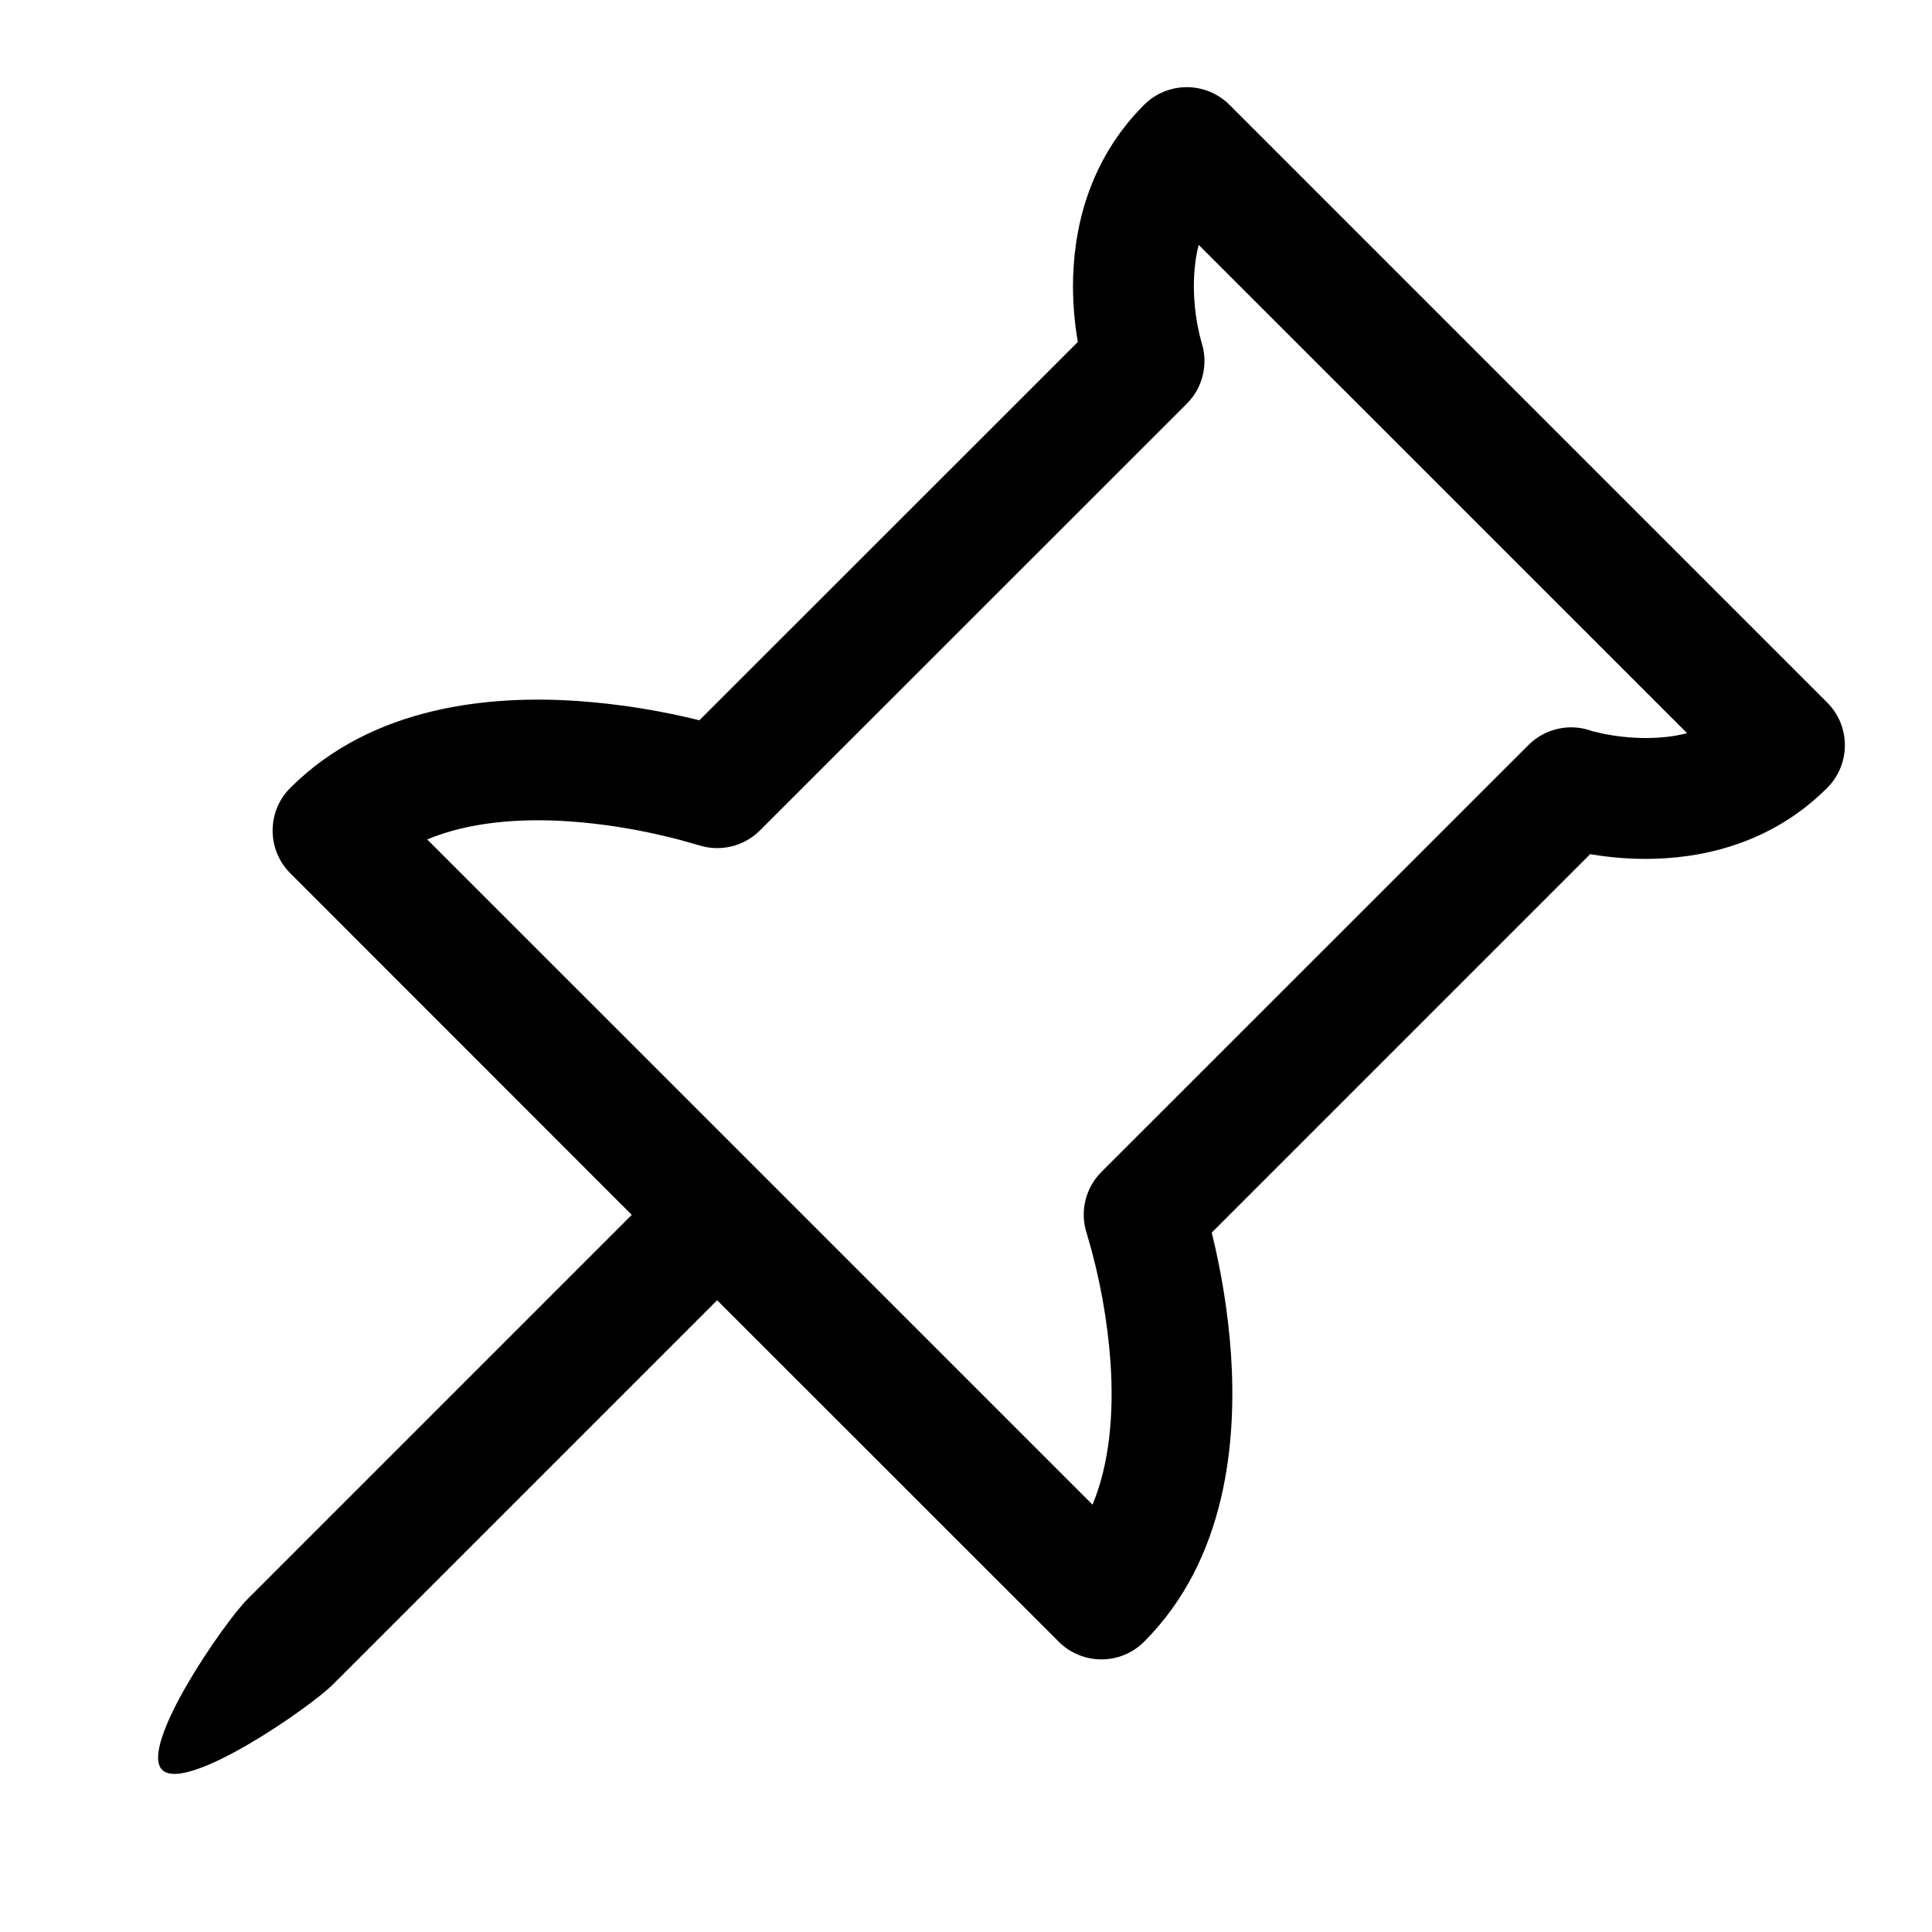
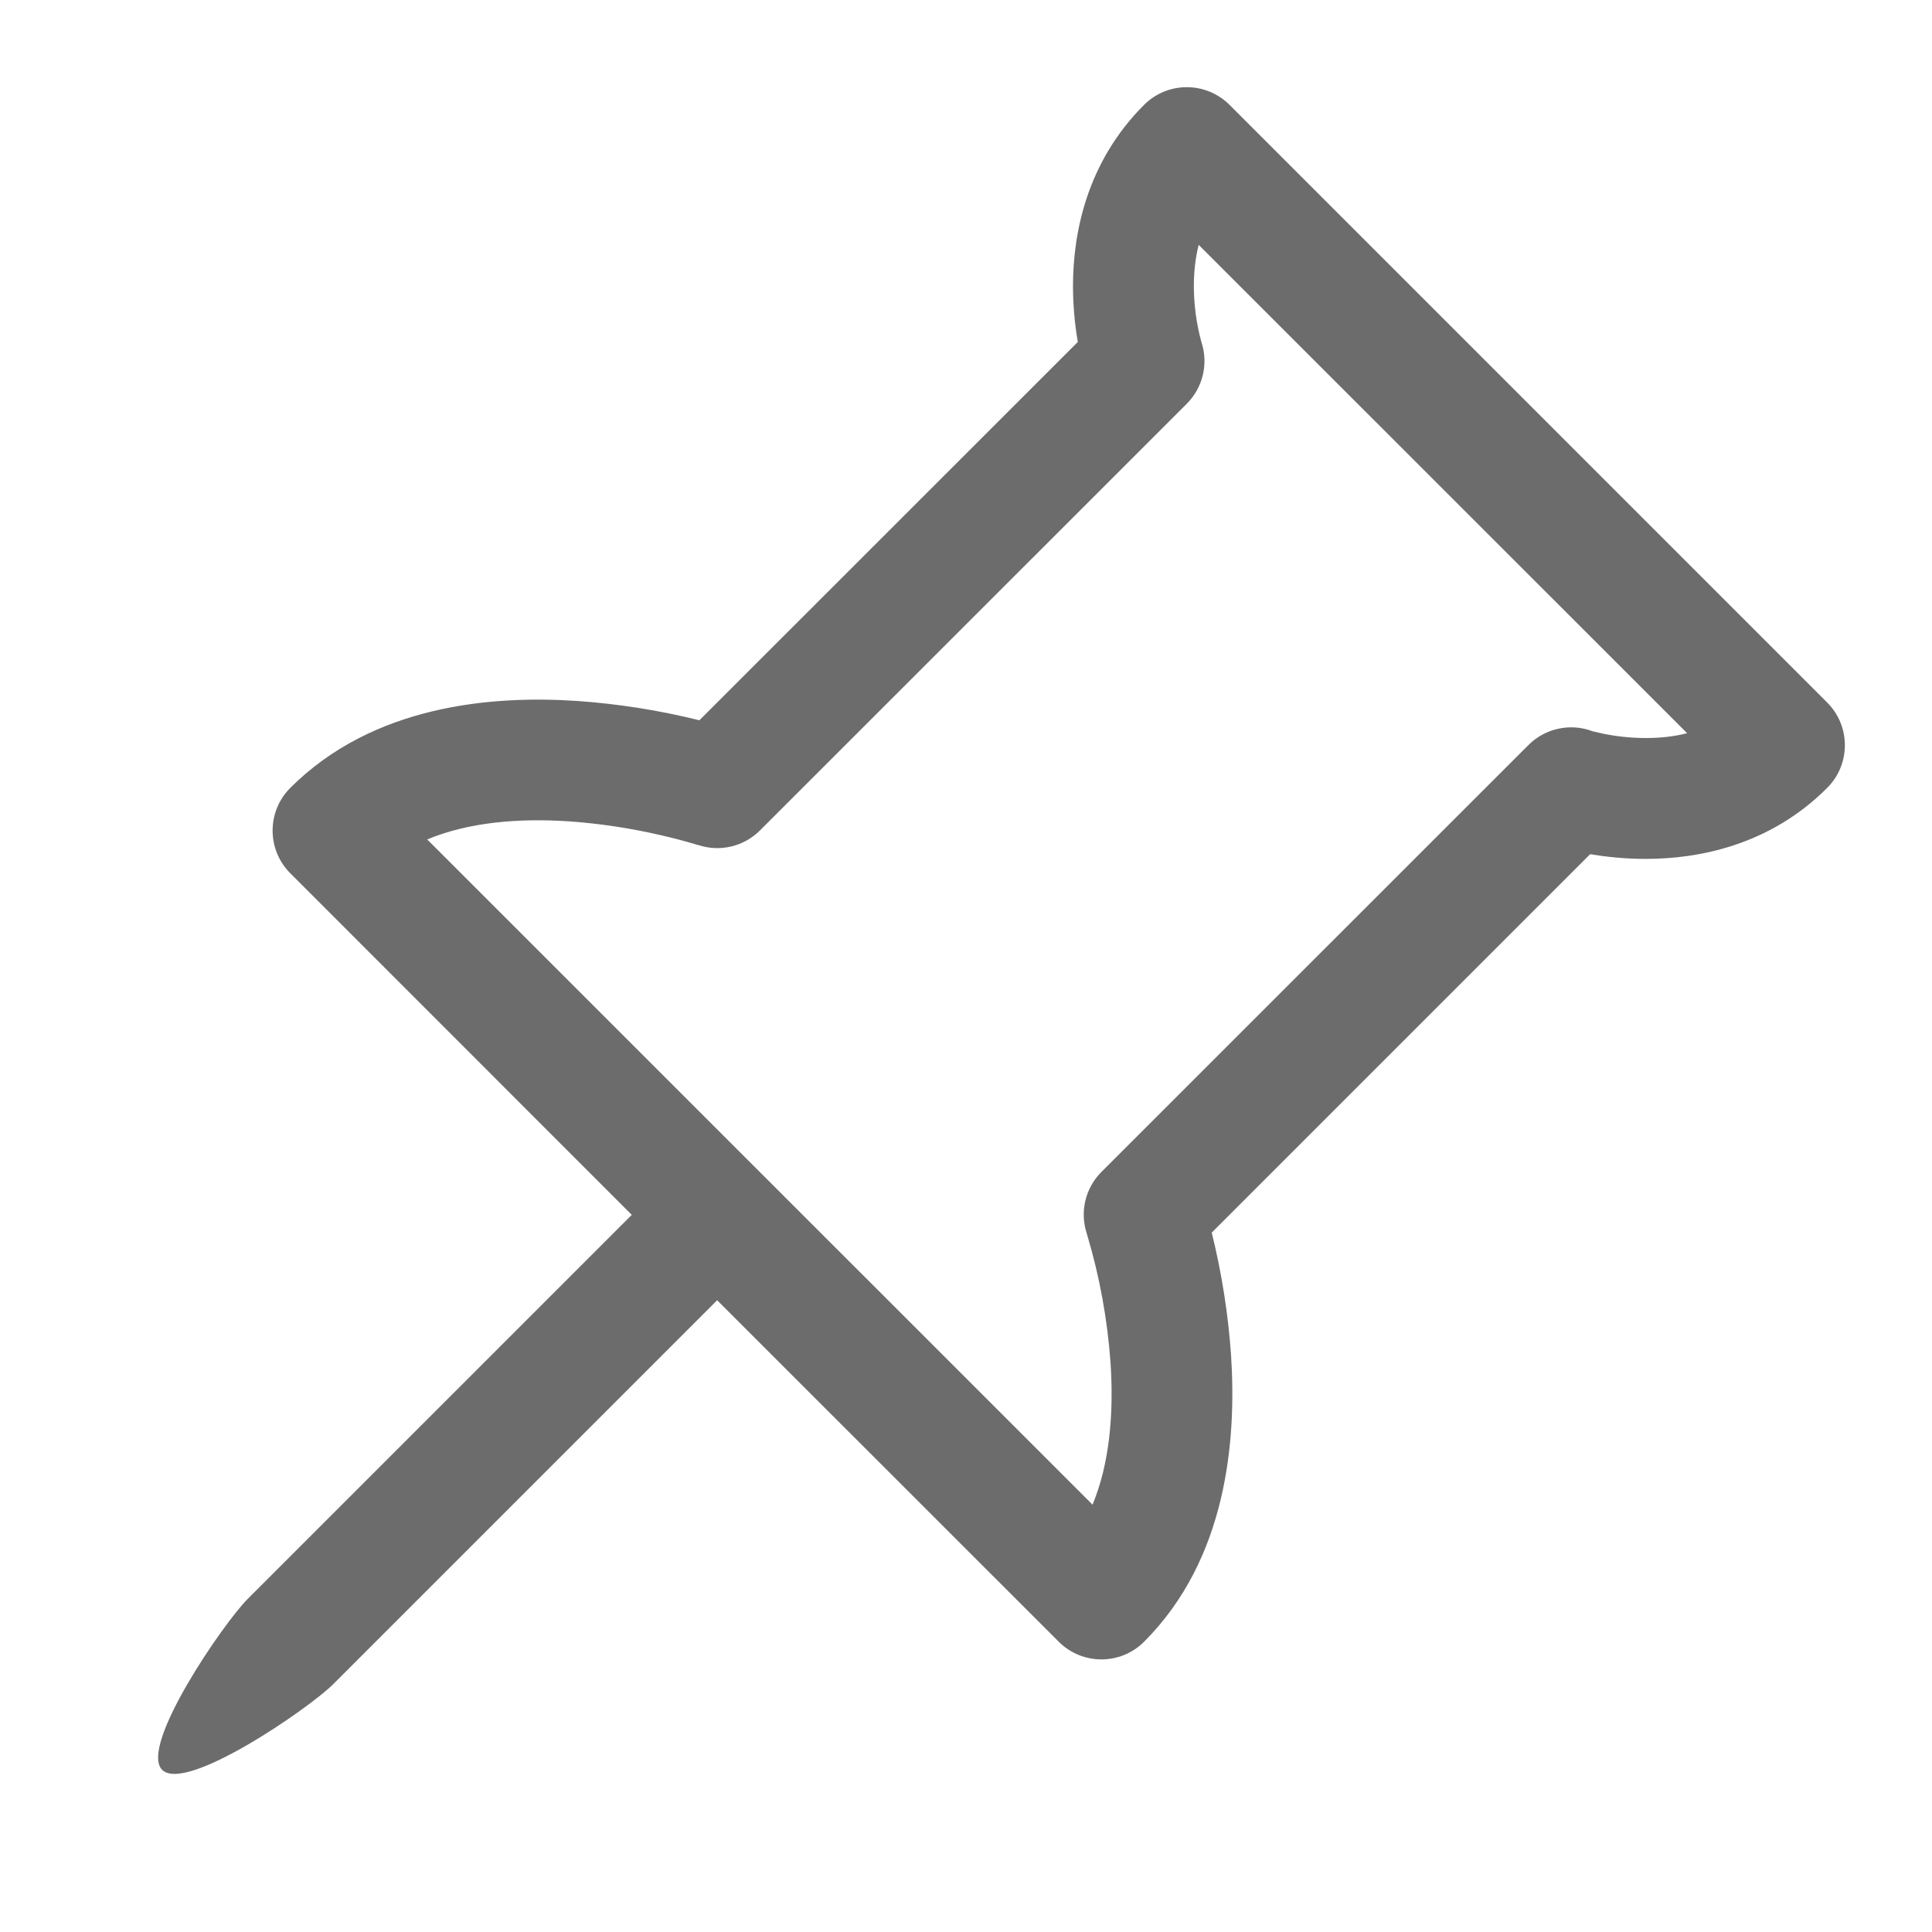
- <svg xmlns="http://www.w3.org/2000/svg" width="16" height="16" fill="currentColor" class="bi bi-pin-angle" viewBox="0 0 16 16">
+ <svg xmlns="http://www.w3.org/2000/svg" width="16" height="16" fill="#6C6C6C" class="bi bi-pin-angle" viewBox="0 0 16 16">
  <path d="M9.828.722a.5.5 0 0 1 .354.146l4.95 4.95a.5.5 0 0 1 0 .707c-.48.48-1.072.588-1.503.588-.177 0-.335-.018-.46-.039l-3.134 3.134a5.927 5.927 0 0 1 .16 1.013c.046.702-.032 1.687-.72 2.375a.5.5 0 0 1-.707 0l-2.829-2.828-3.182 3.182c-.195.195-1.219.902-1.414.707-.195-.195.512-1.22.707-1.414l3.182-3.182-2.828-2.829a.5.5 0 0 1 0-.707c.688-.688 1.673-.767 2.375-.72a5.922 5.922 0 0 1 1.013.16l3.134-3.133a2.772 2.772 0 0 1-.04-.461c0-.43.108-1.022.589-1.503a.5.5 0 0 1 .353-.146zm.122 2.112v-.002.002zm0-.002v.002a.5.5 0 0 1-.122.51L6.293 6.878a.5.5 0 0 1-.511.12H5.78l-.014-.004a4.507 4.507 0 0 0-.288-.076 4.922 4.922 0 0 0-.765-.116c-.422-.028-.836.008-1.175.15l5.51 5.509c.141-.34.177-.753.149-1.175a4.924 4.924 0 0 0-.192-1.054l-.004-.013v-.001a.5.5 0 0 1 .12-.512l3.536-3.535a.5.5 0 0 1 .532-.115l.096.022c.087.017.208.034.344.034.114 0 .23-.011.343-.04L9.927 2.028c-.029.113-.04.23-.04.343a1.779 1.779 0 0 0 .062.46z" />
</svg>
